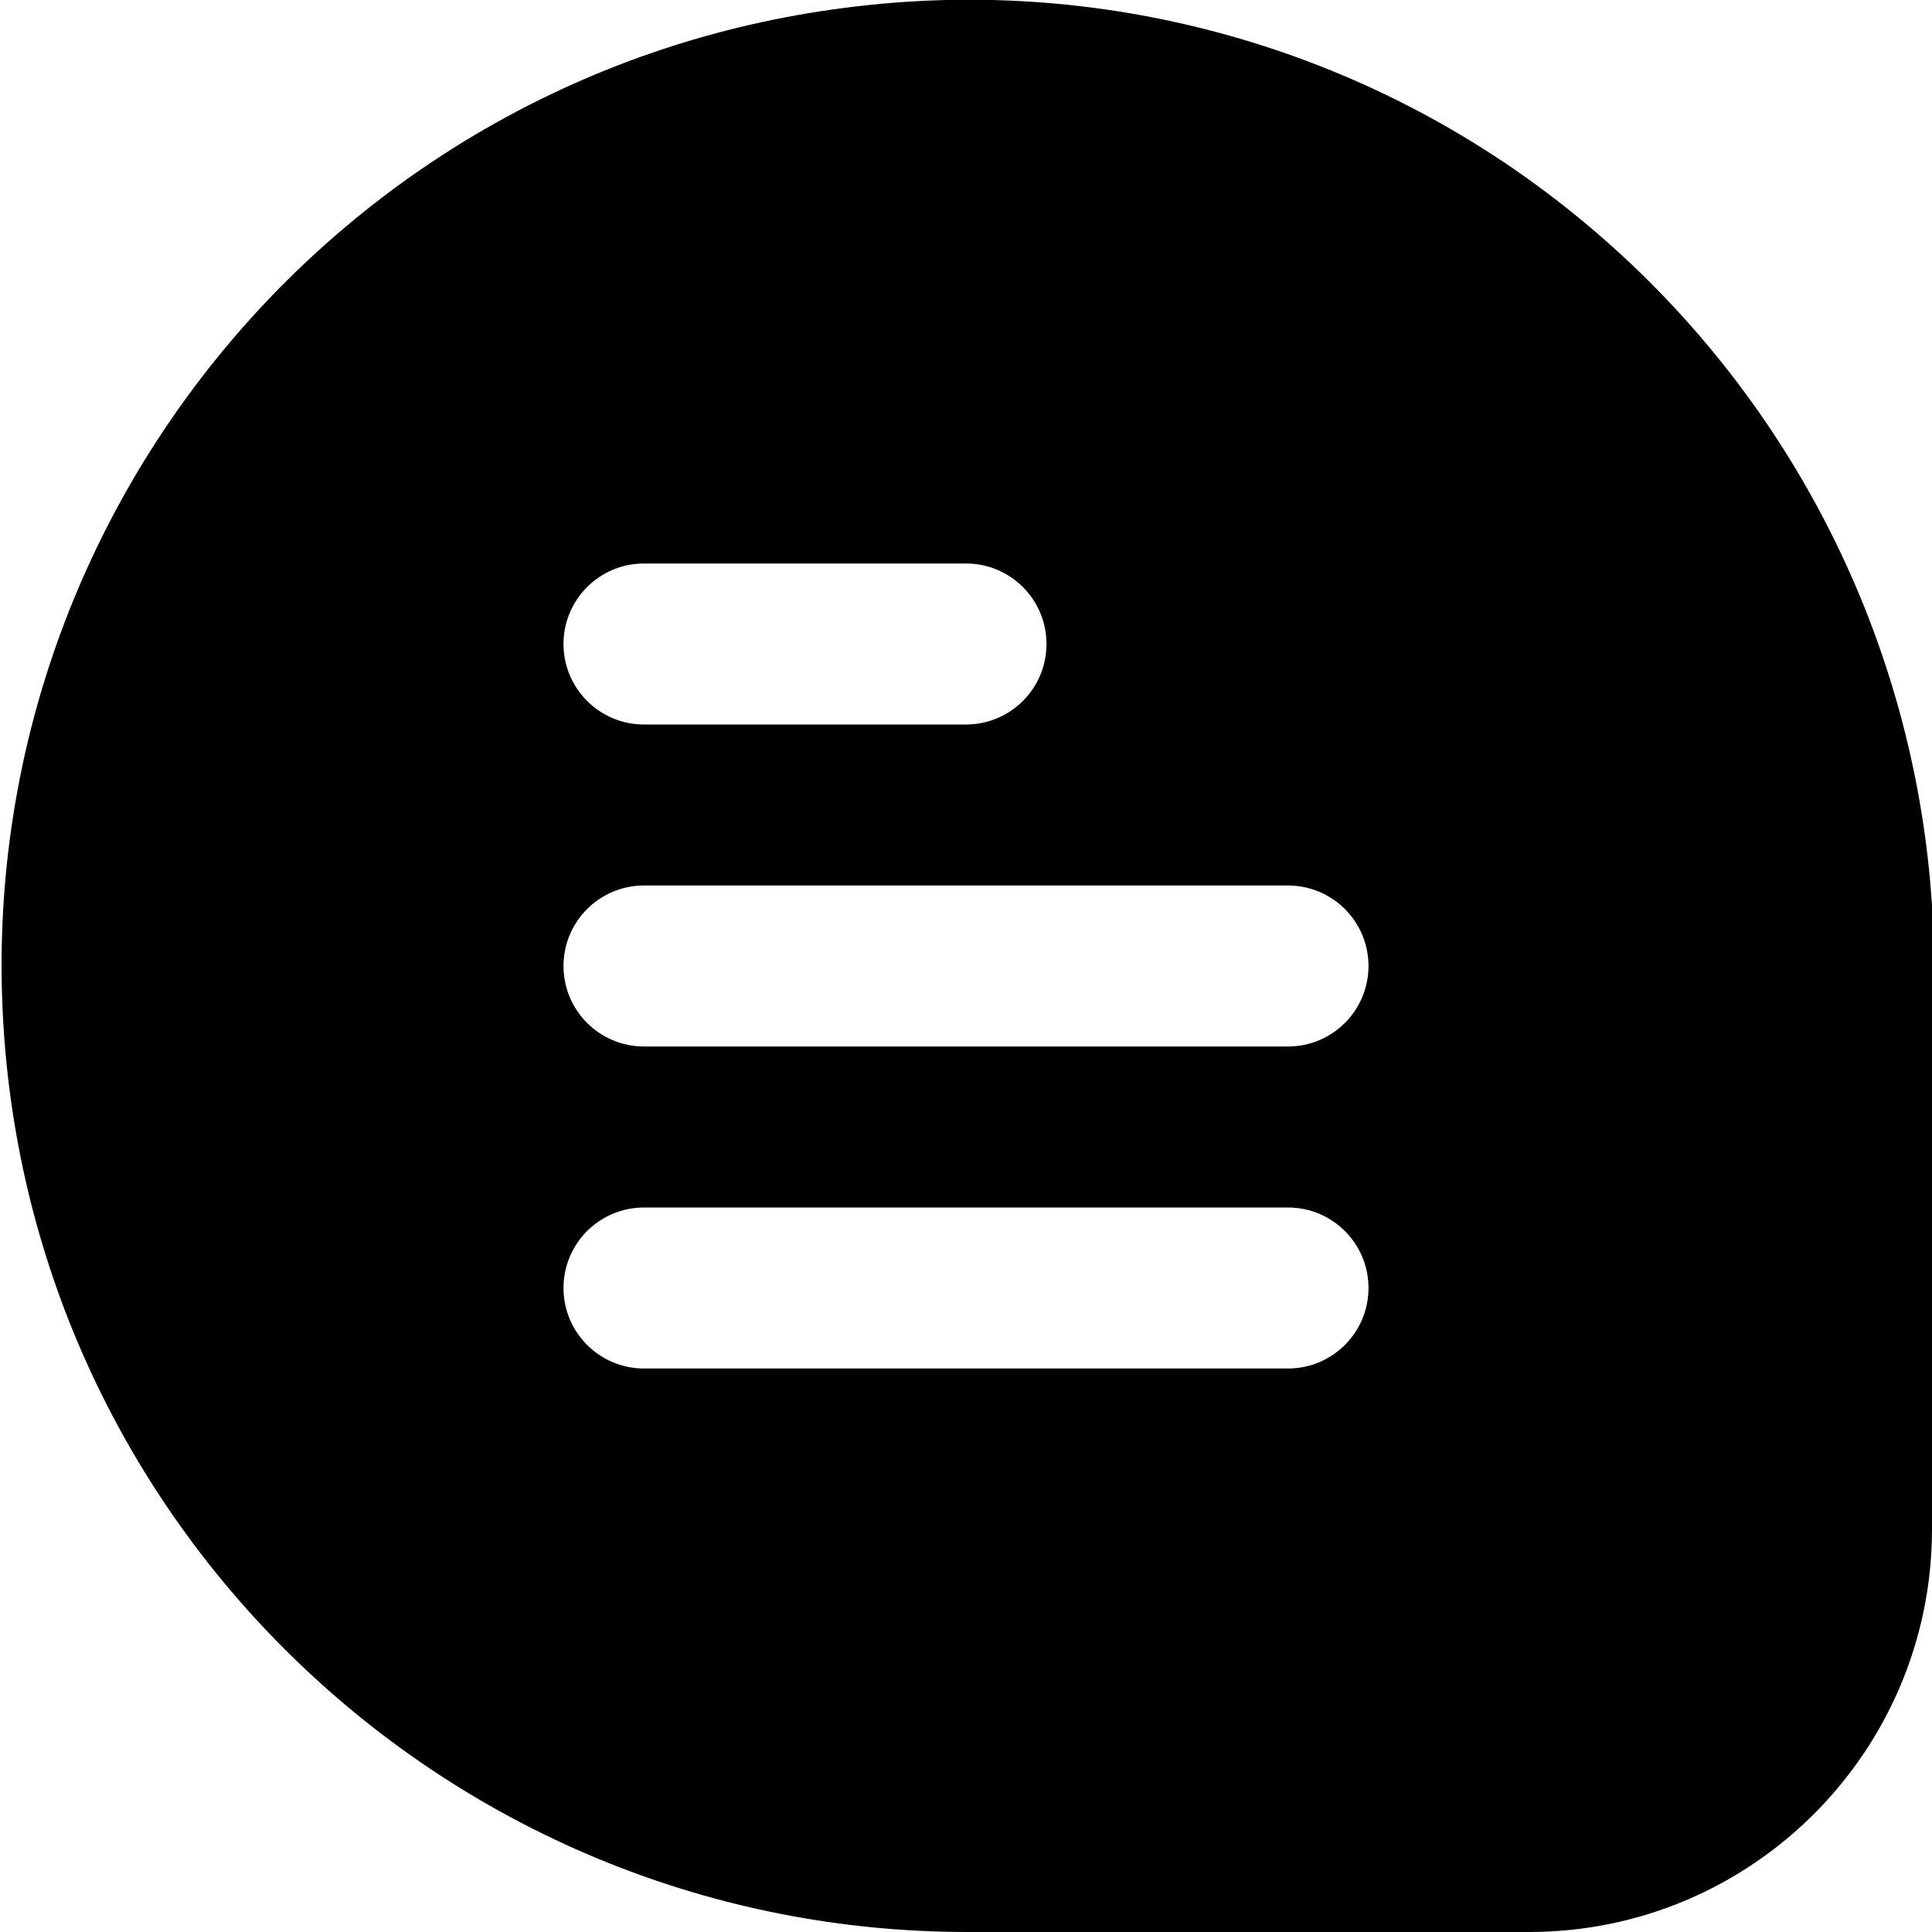
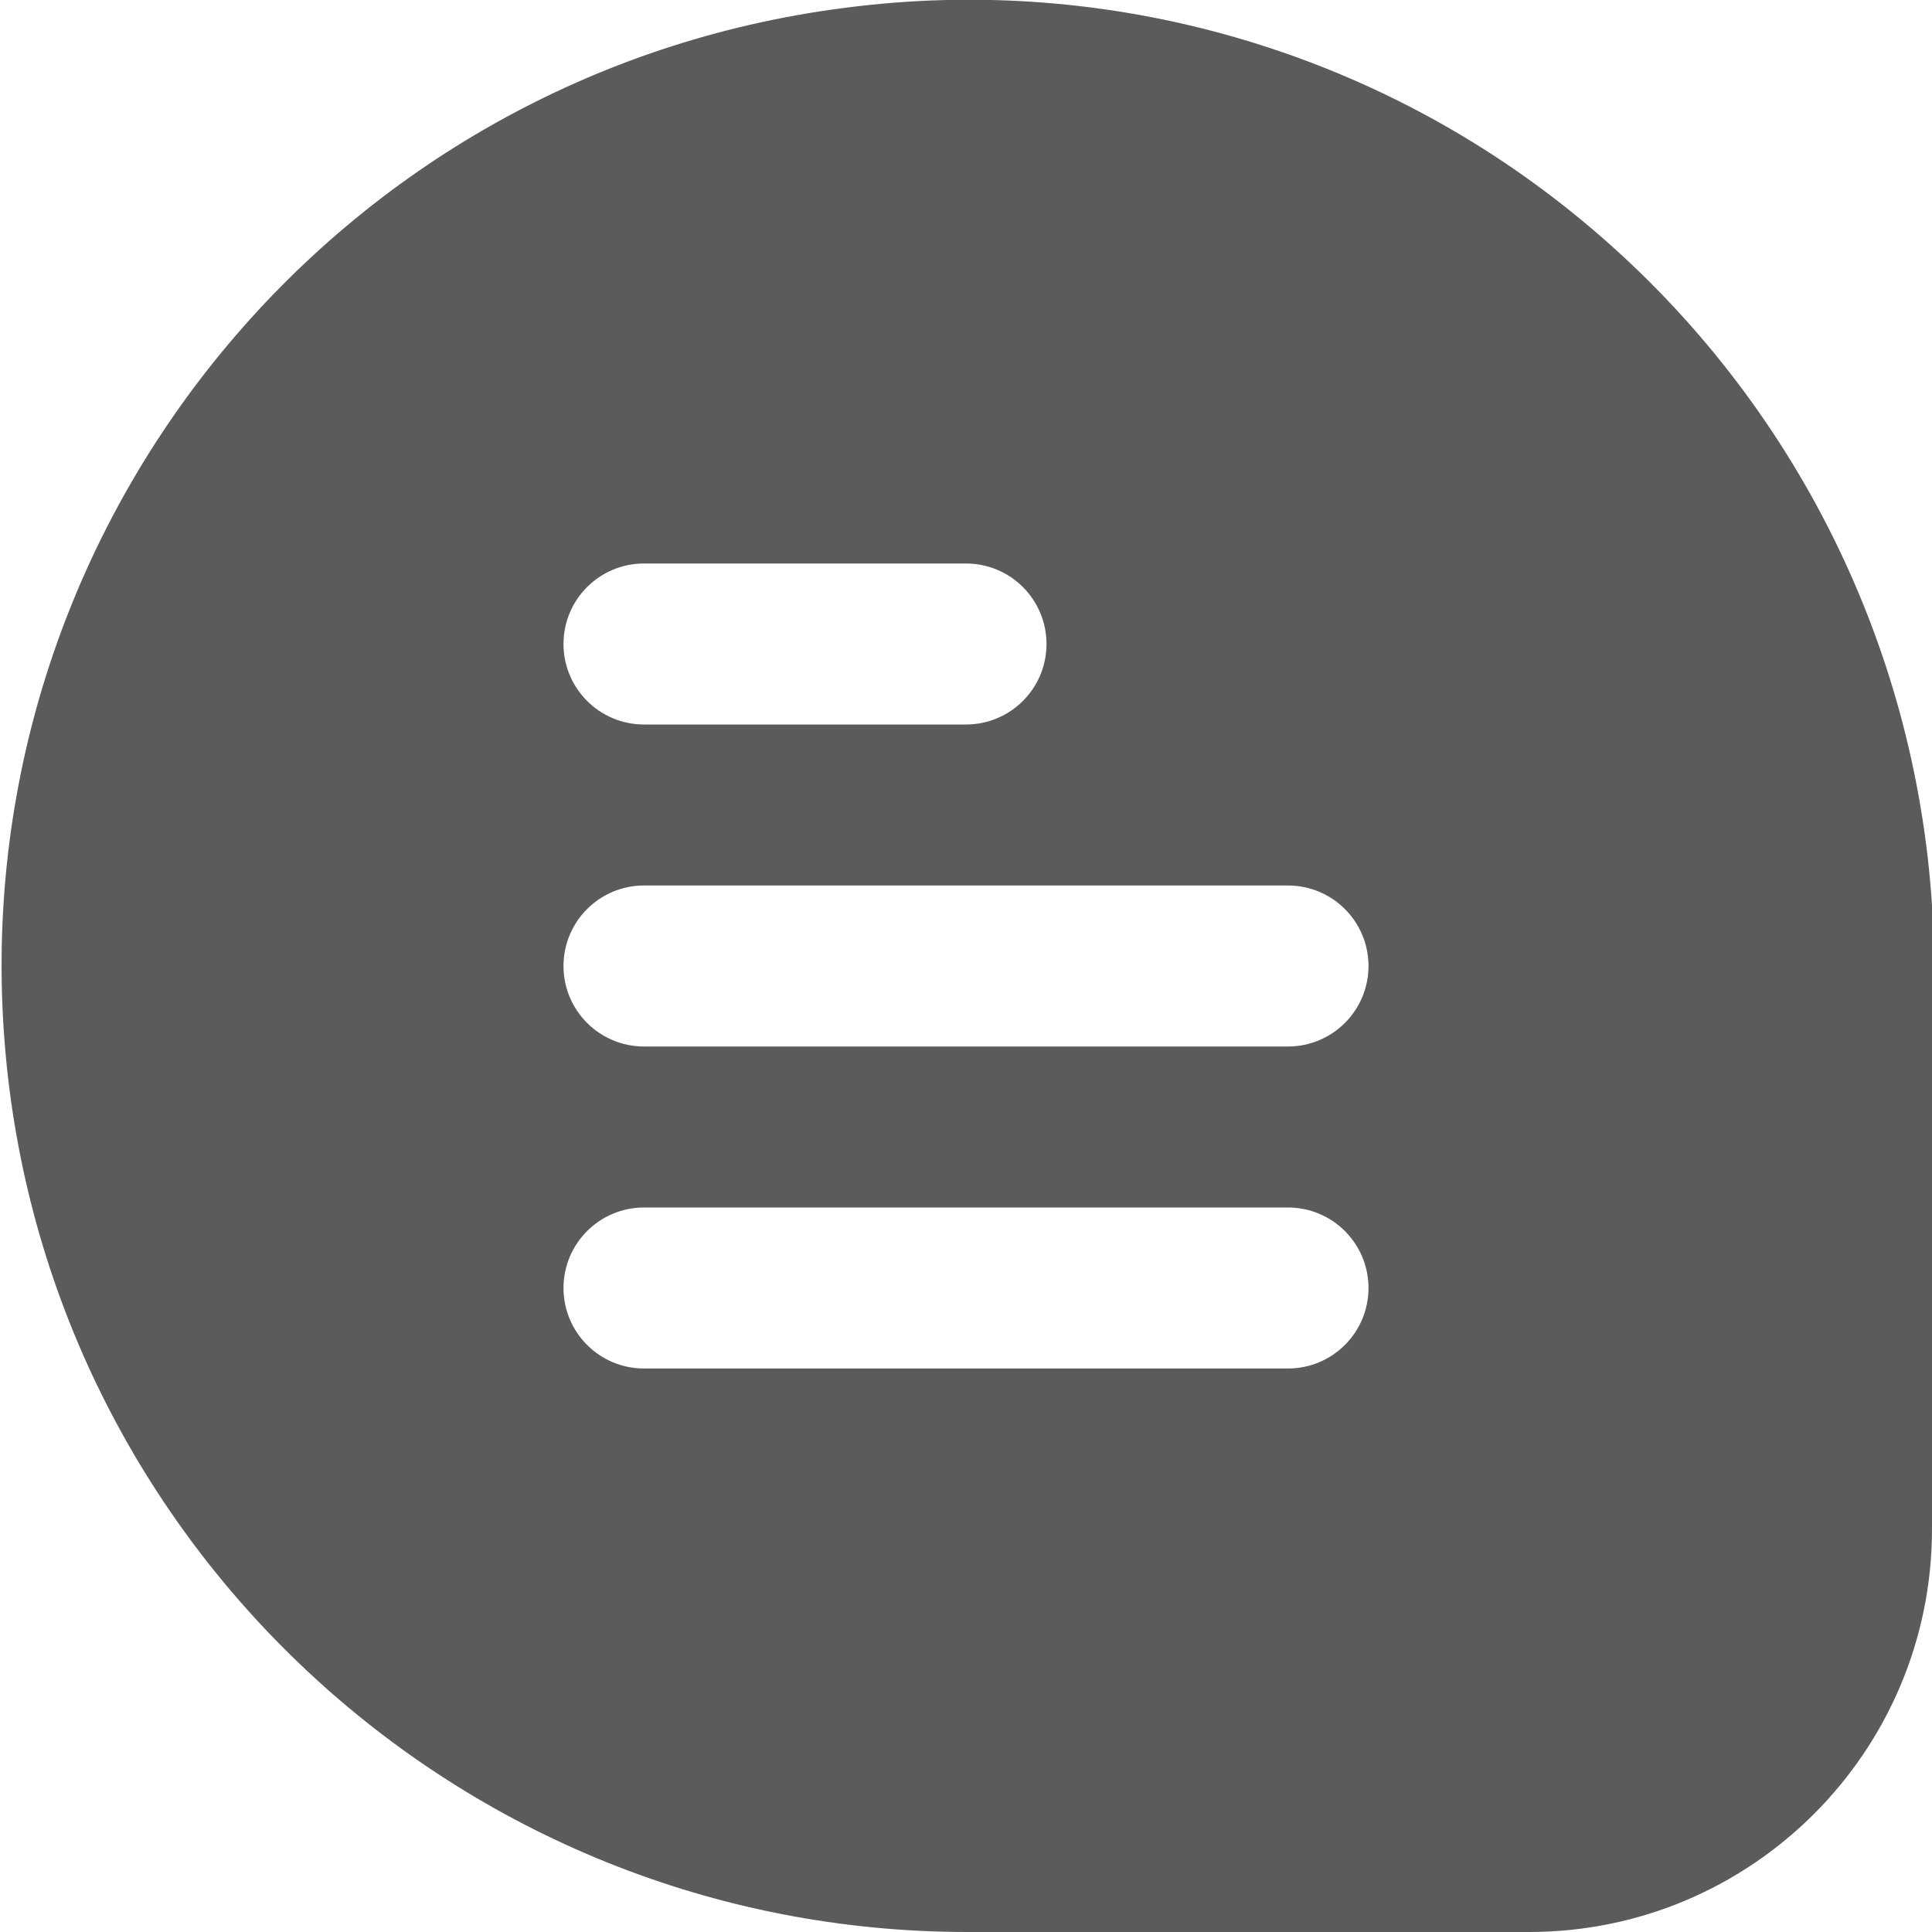
- <svg xmlns="http://www.w3.org/2000/svg" id="Filled" viewBox="0 0 24 24" width="512" height="512">
+ <svg xmlns="http://www.w3.org/2000/svg" fill="#5b5b5b" id="Filled" viewBox="0 0 24 24" width="512" height="512">
  <path d="M19.675,2.758A11.936,11.936,0,0,0,10.474.1,12,12,0,0,0,12.018,24H19a5.006,5.006,0,0,0,5-5V11.309l0-.063A12.044,12.044,0,0,0,19.675,2.758ZM8,7h4a1,1,0,0,1,0,2H8A1,1,0,0,1,8,7Zm8,10H8a1,1,0,0,1,0-2h8a1,1,0,0,1,0,2Zm0-4H8a1,1,0,0,1,0-2h8a1,1,0,0,1,0,2Z" />
</svg>
